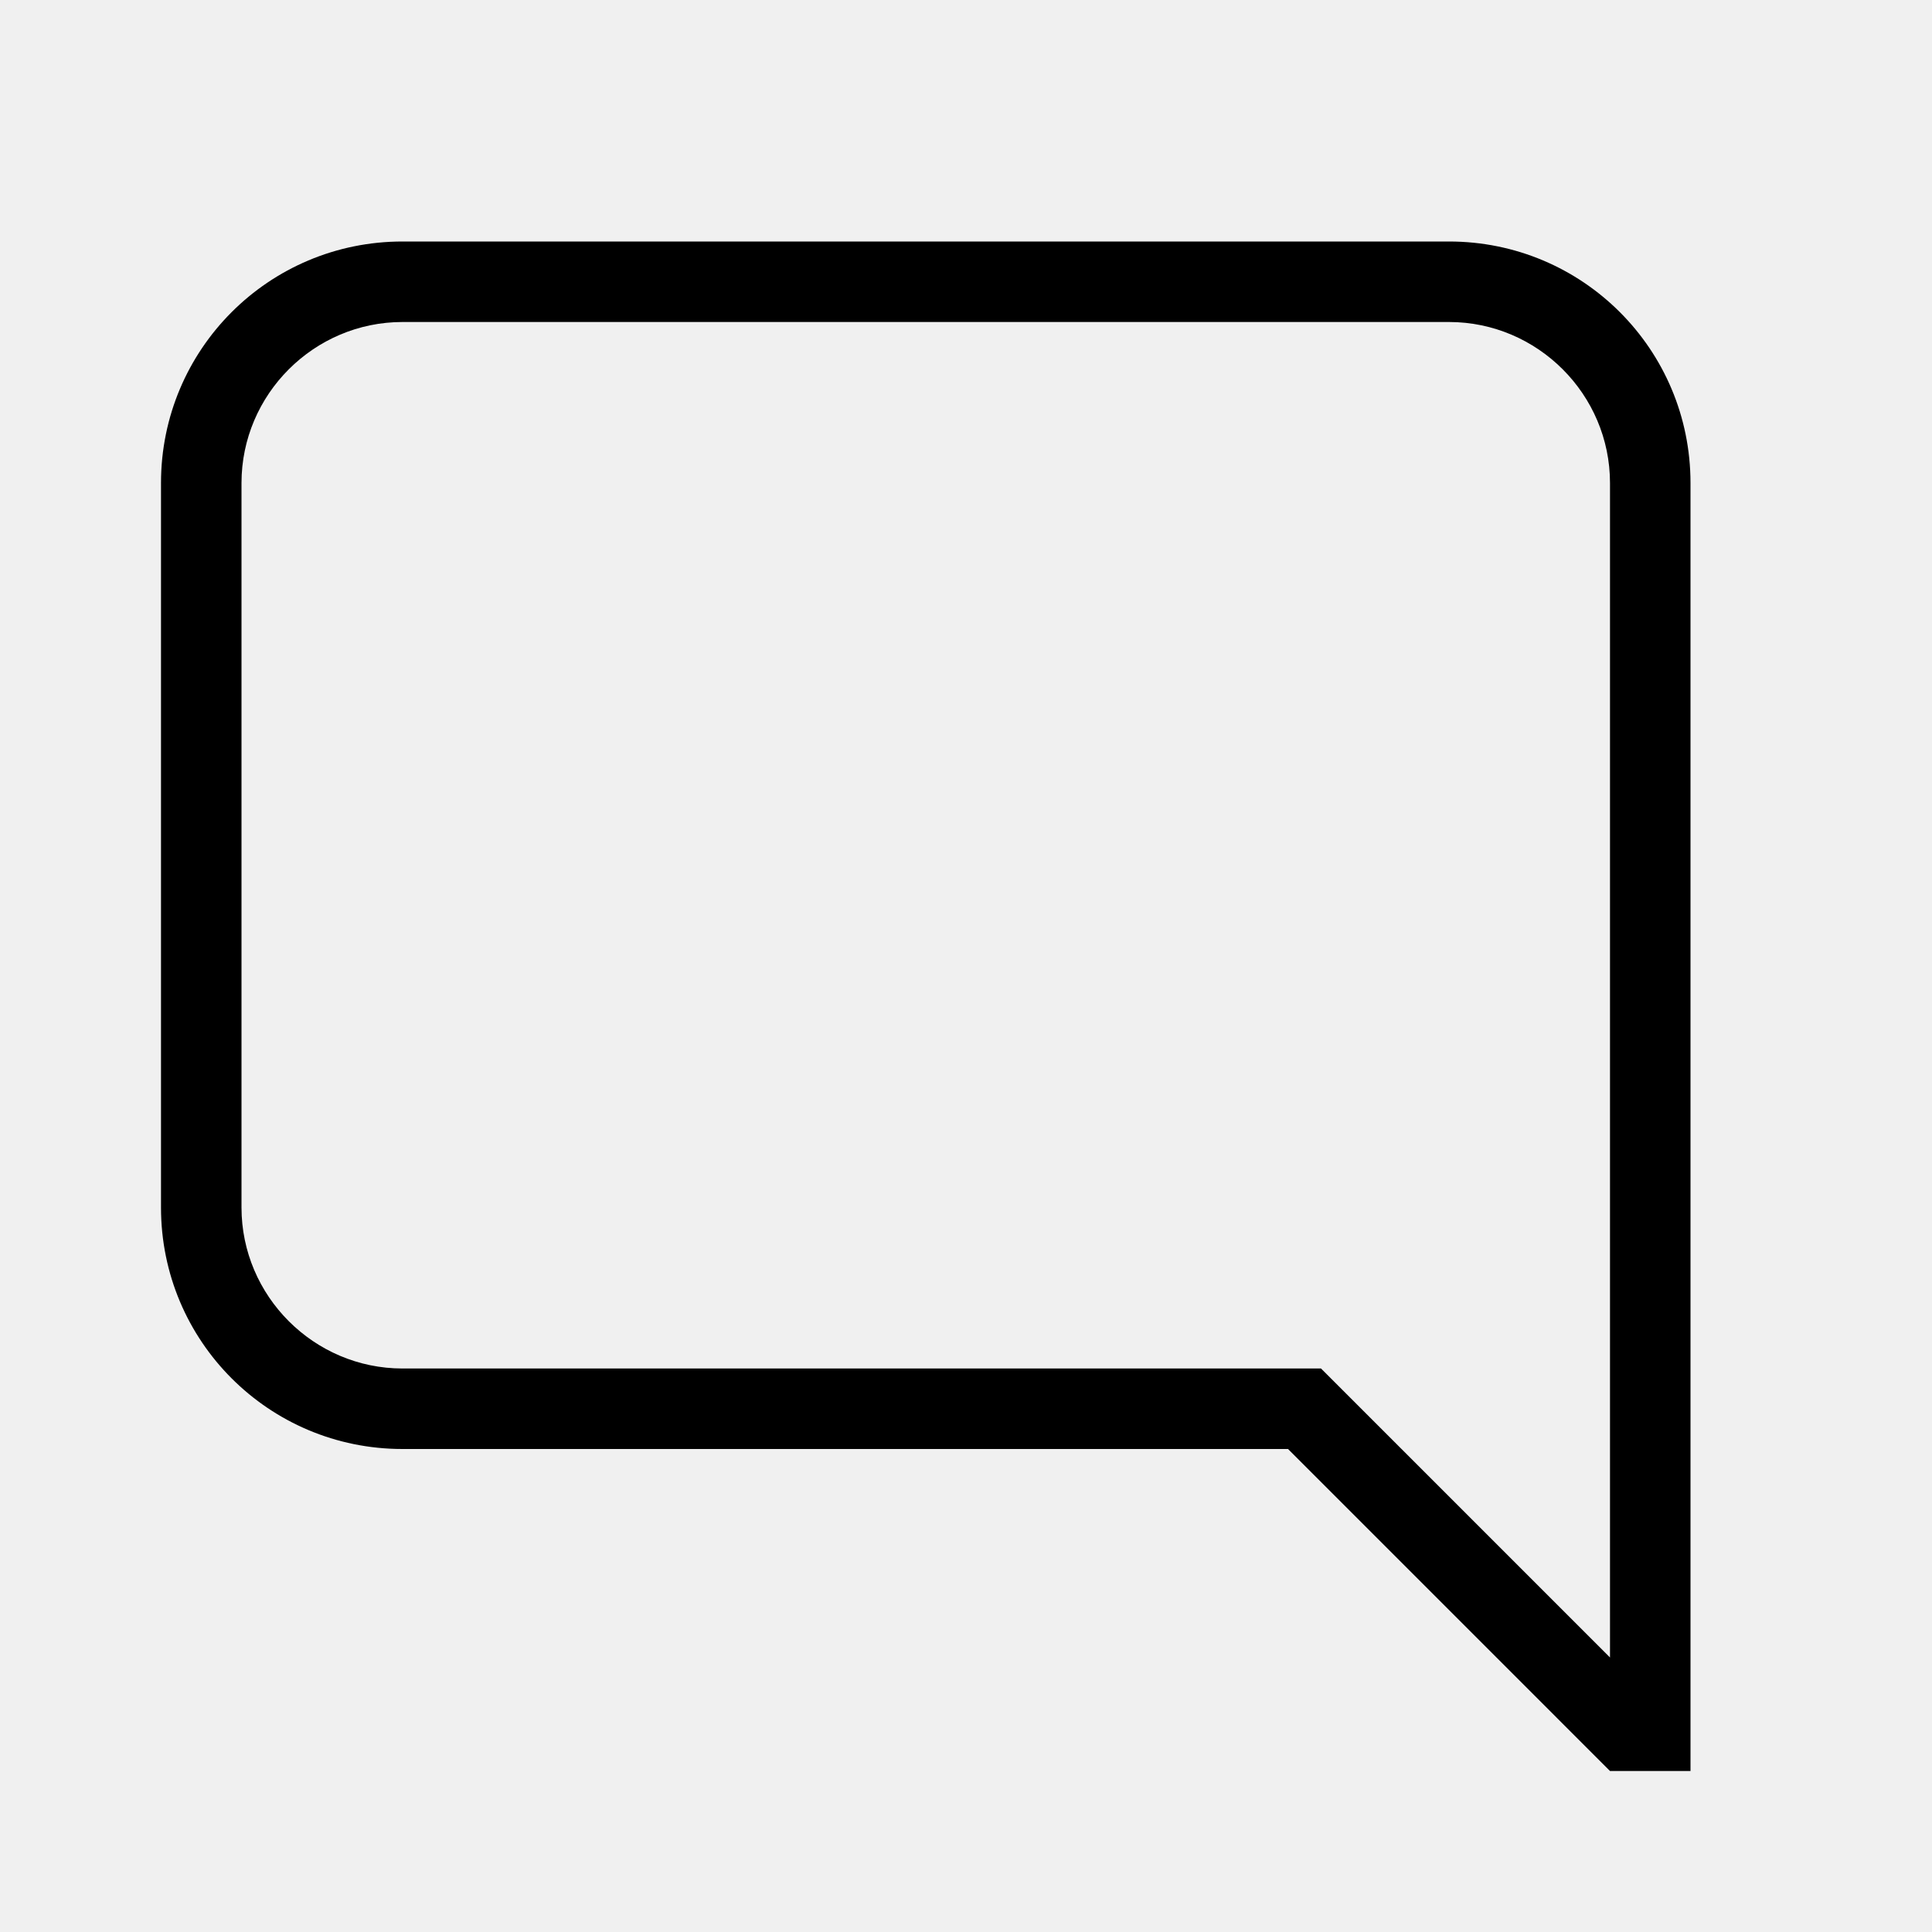
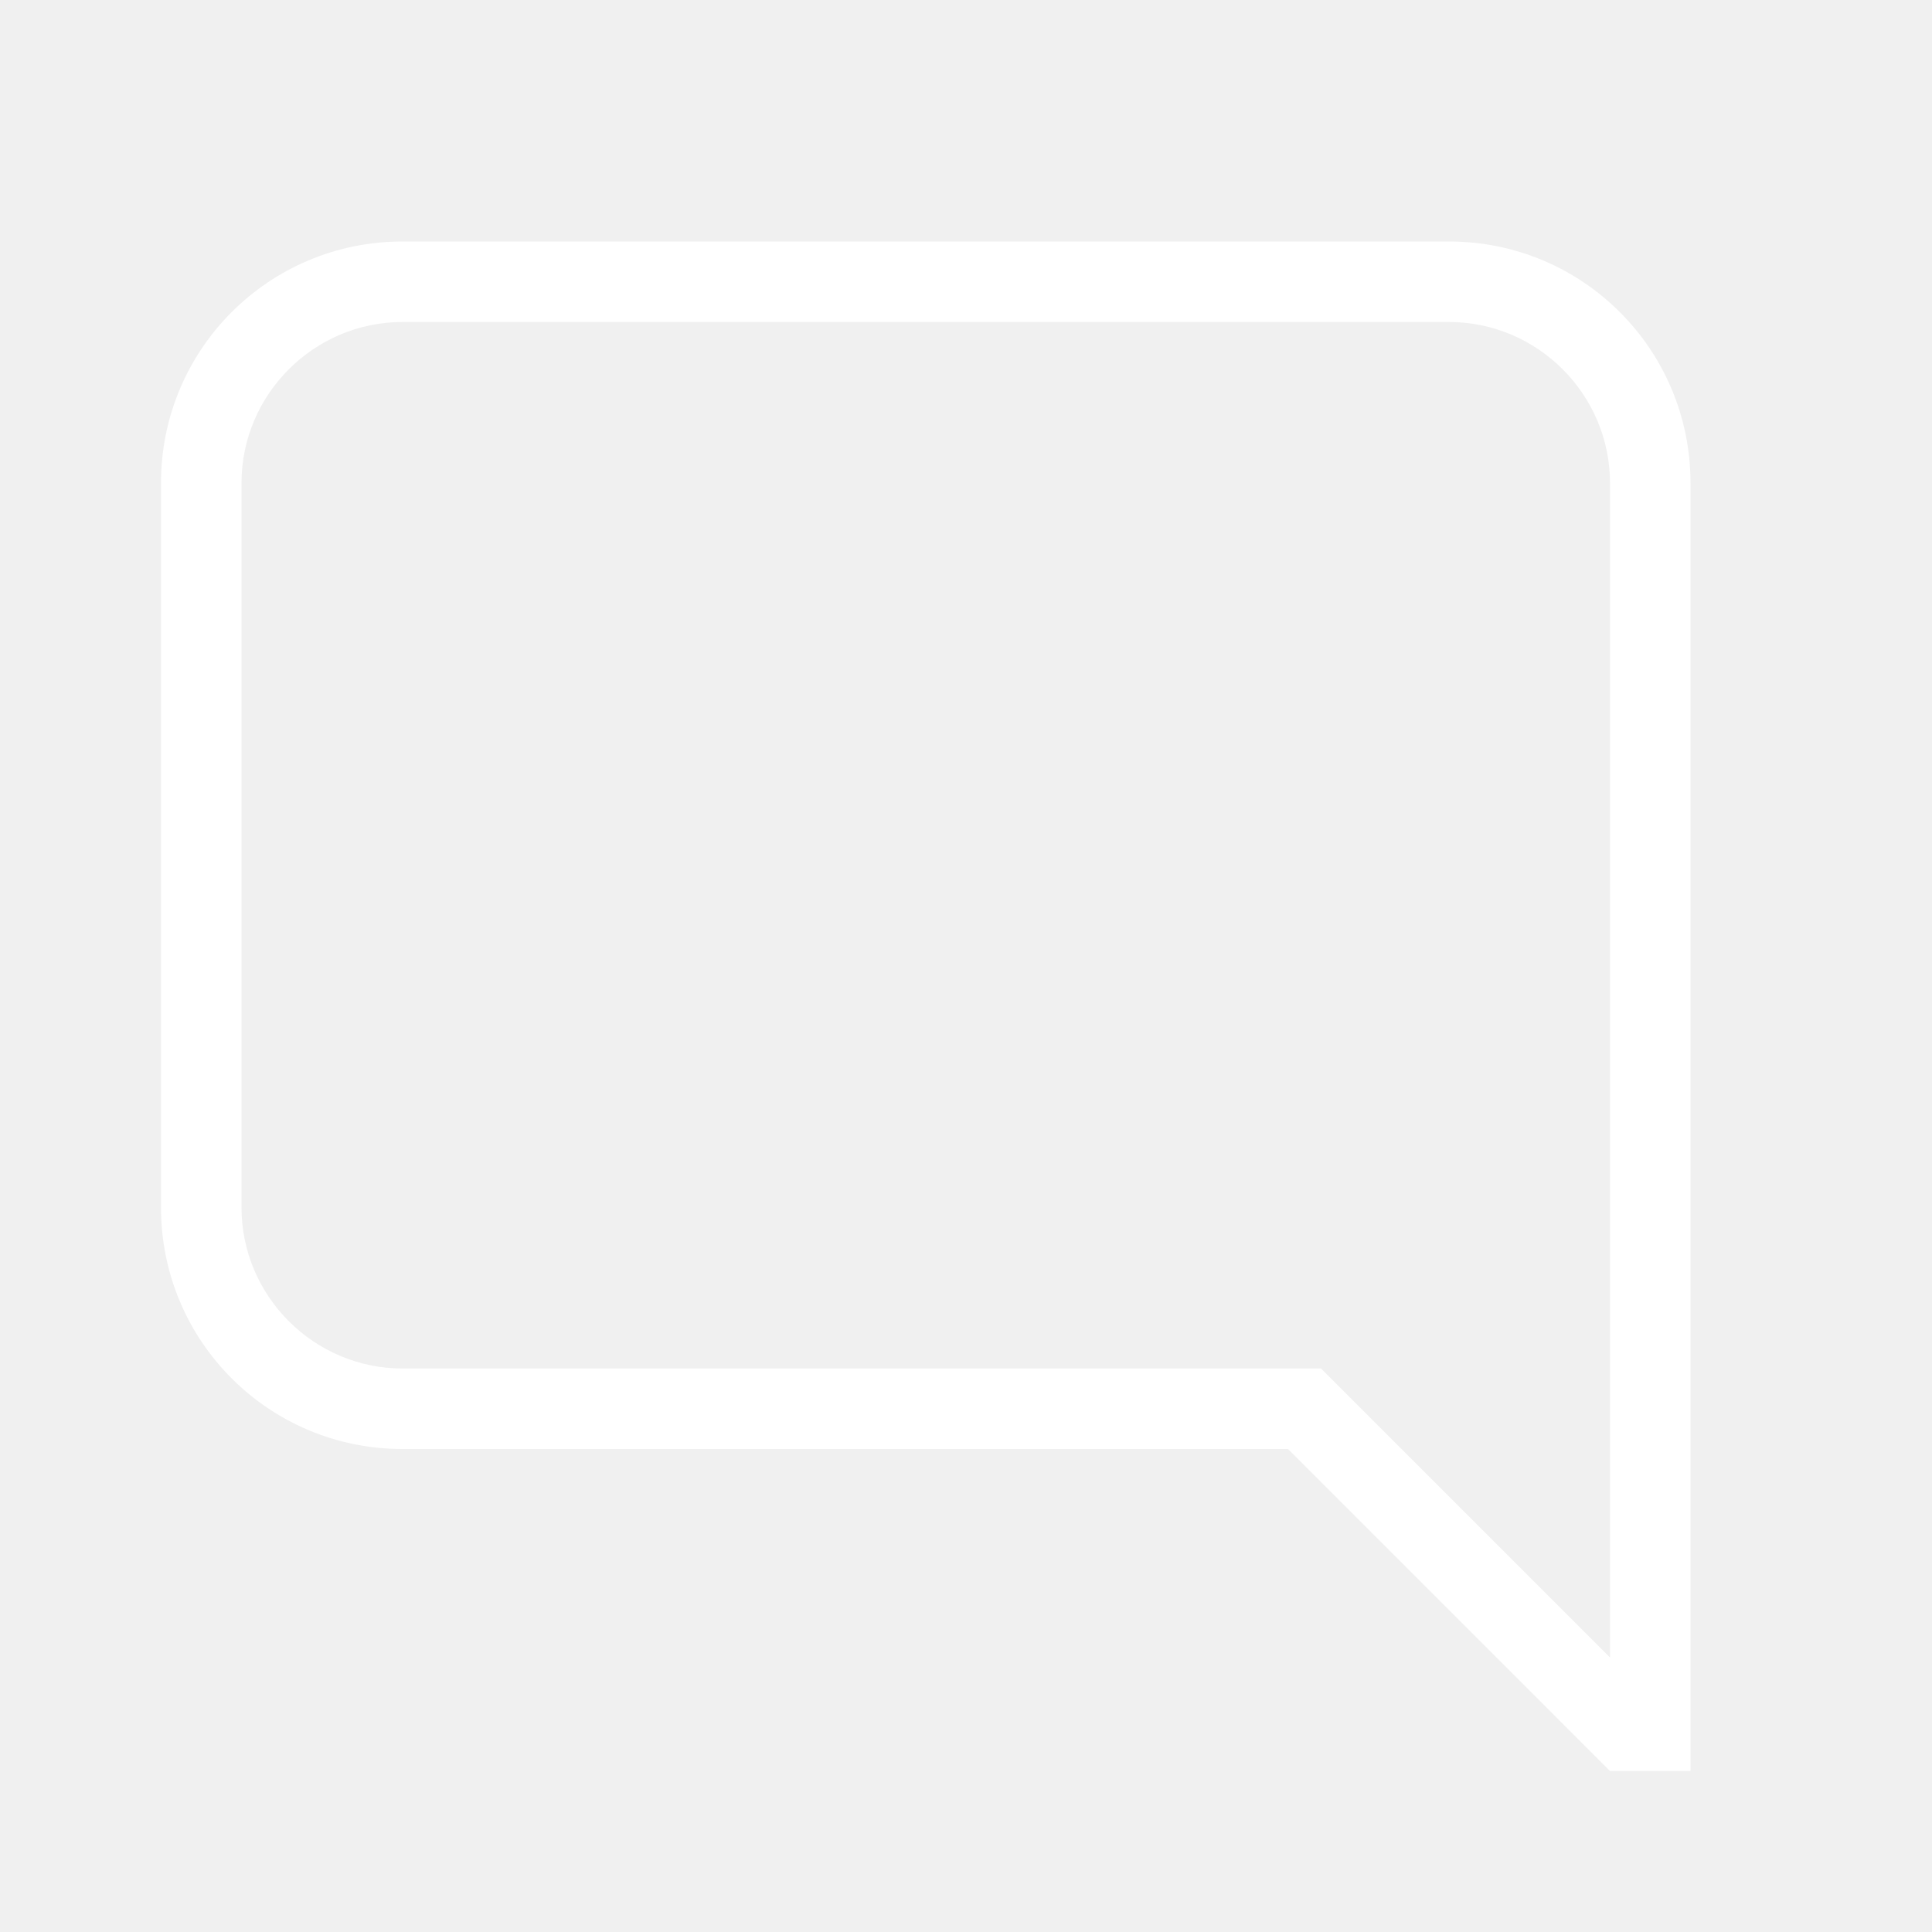
<svg xmlns="http://www.w3.org/2000/svg" viewBox="0 0 24 24">
-   <path d="M20,20.59L16.41,17H5C3.9,17 3,16.1 3,15V6C3,4.9 3.9,4 5,4H18C19.1,4 20,4.9 20,6V20.59M20,22H21V6C21,4.34 19.66,3 18,3H5C3.34,3 2,4.34 2,6V15C2,16.66 3.34,18 5,18H16L20,22Z" />
+   <path fill="#FFFFFF" d="M20,20.59L16.41,17H5C3.9,17 3,16.1 3,15V6C3,4.9 3.9,4 5,4H18C19.1,4 20,4.9 20,6V20.59M20,22H21V6C21,4.34 19.66,3 18,3H5C3.34,3 2,4.34 2,6V15C2,16.66 3.34,18 5,18H16L20,22Z" />
</svg>
